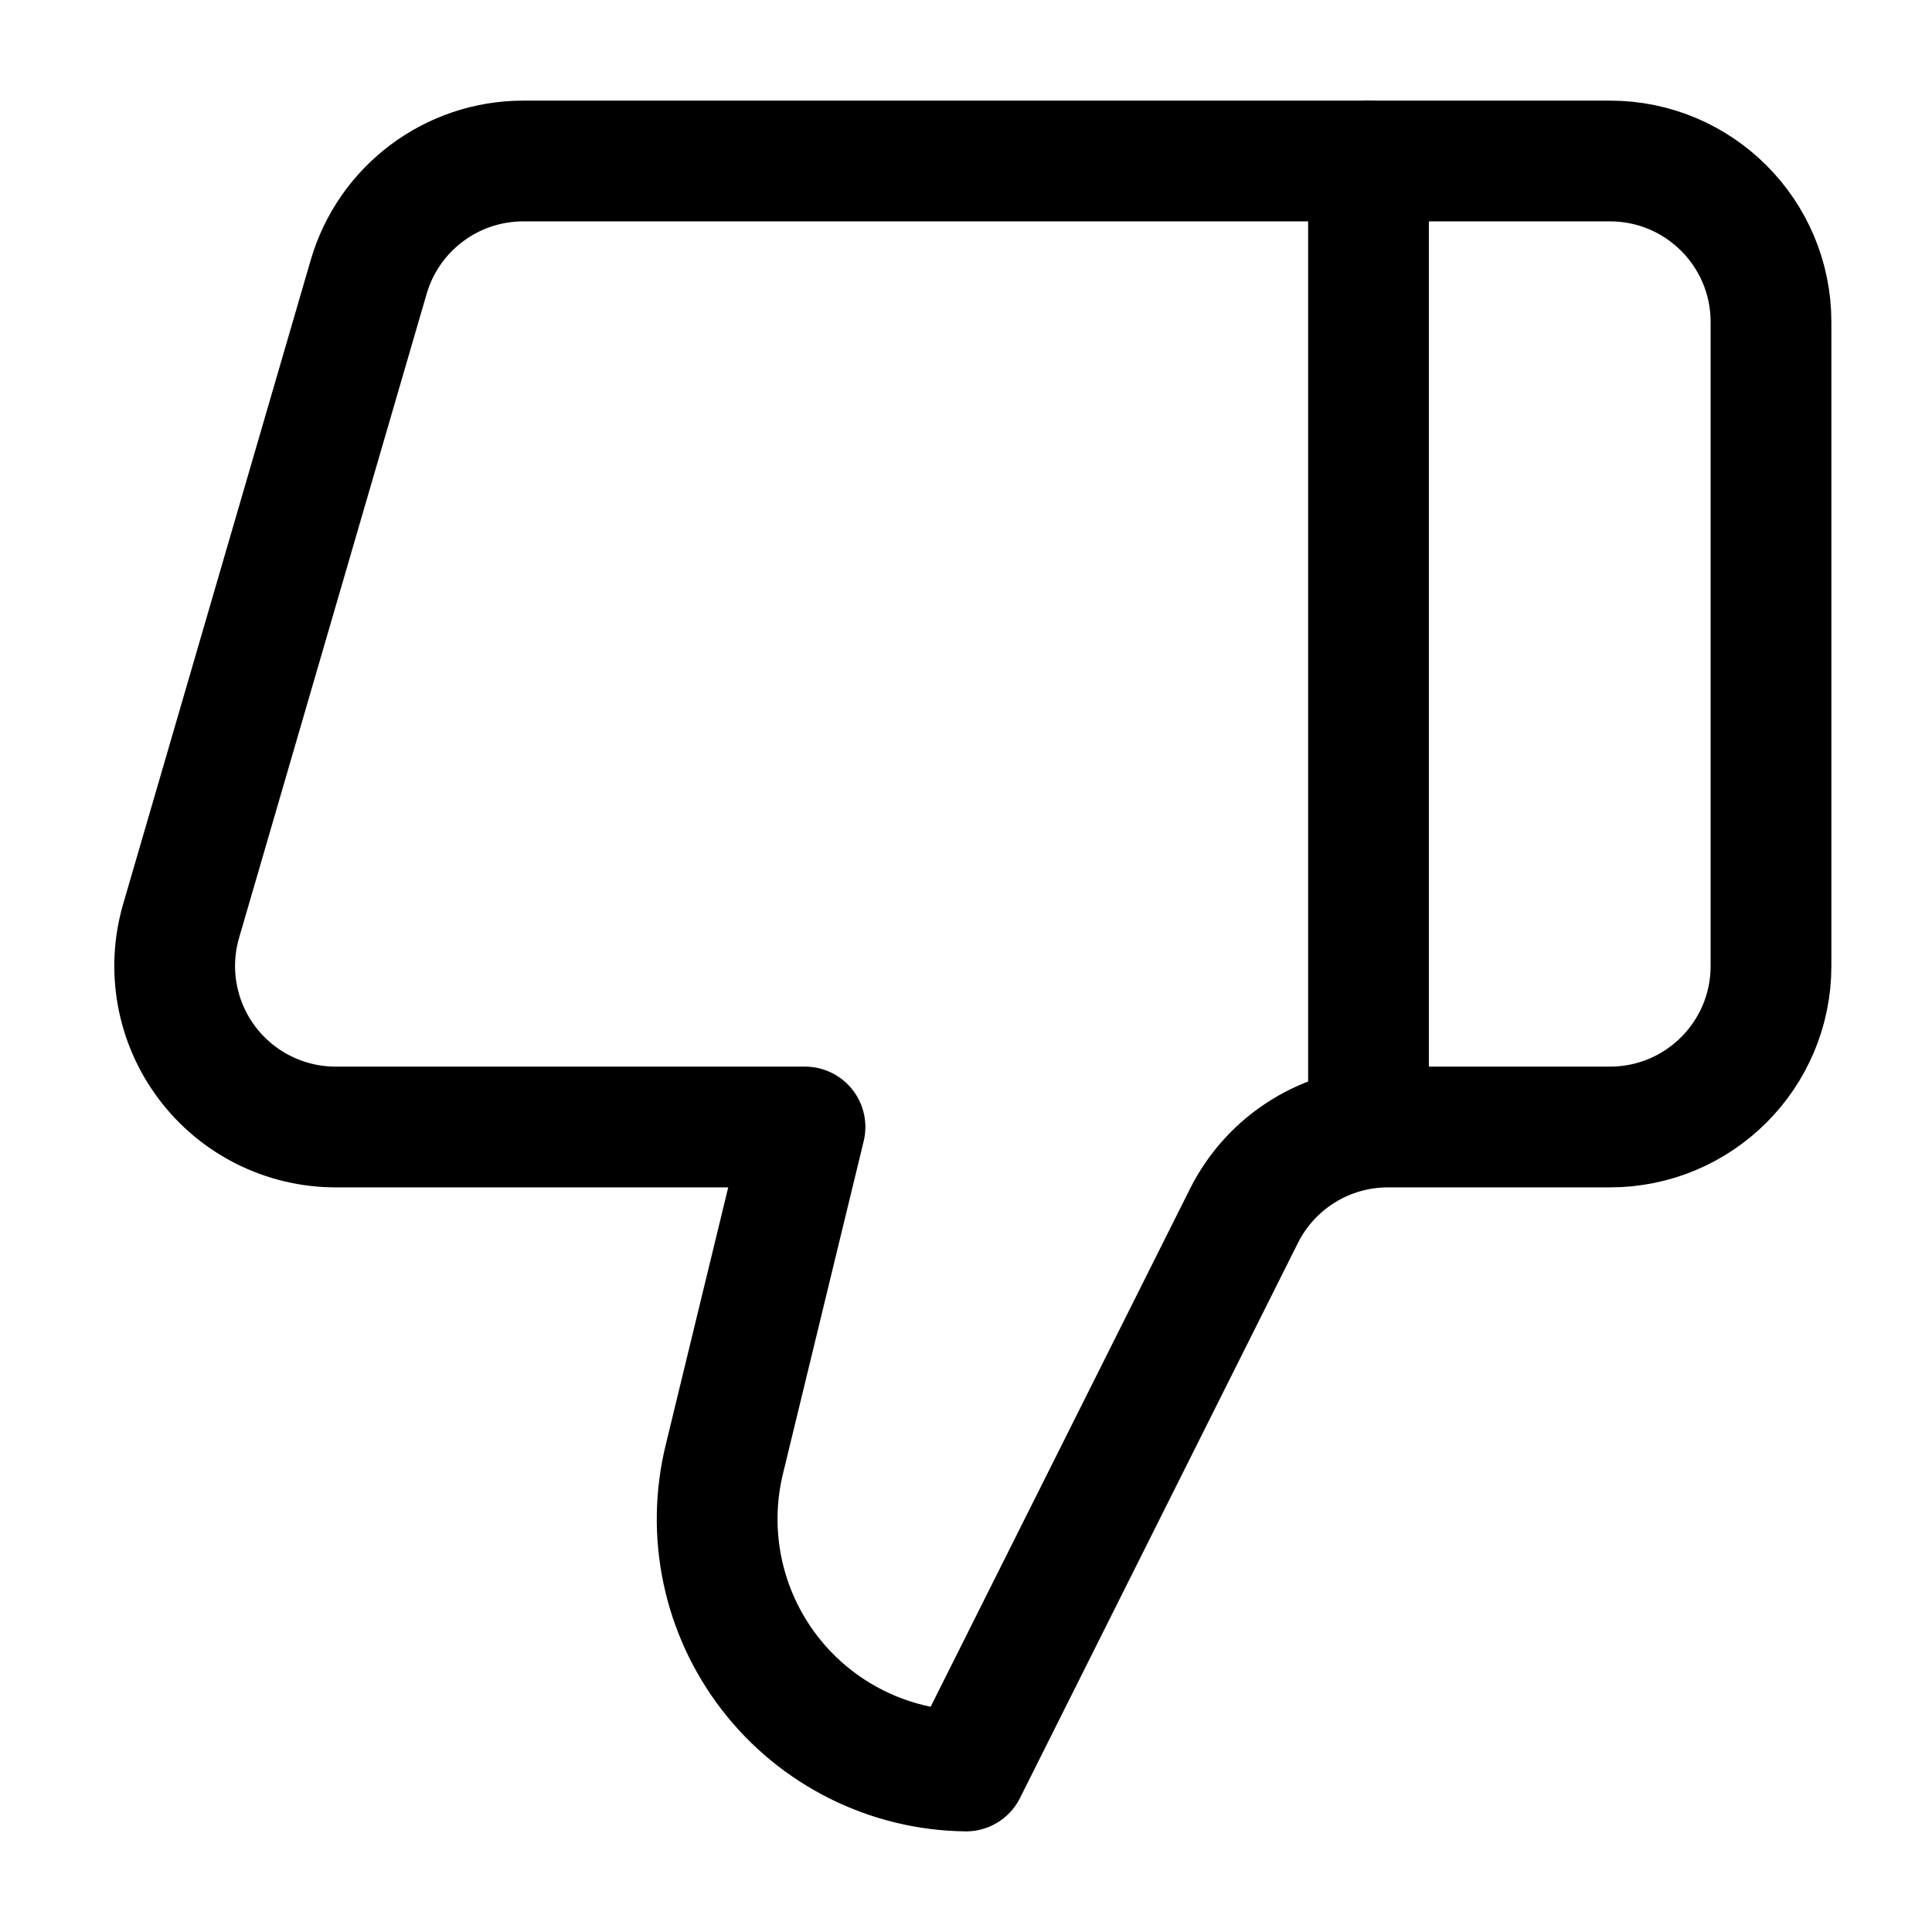
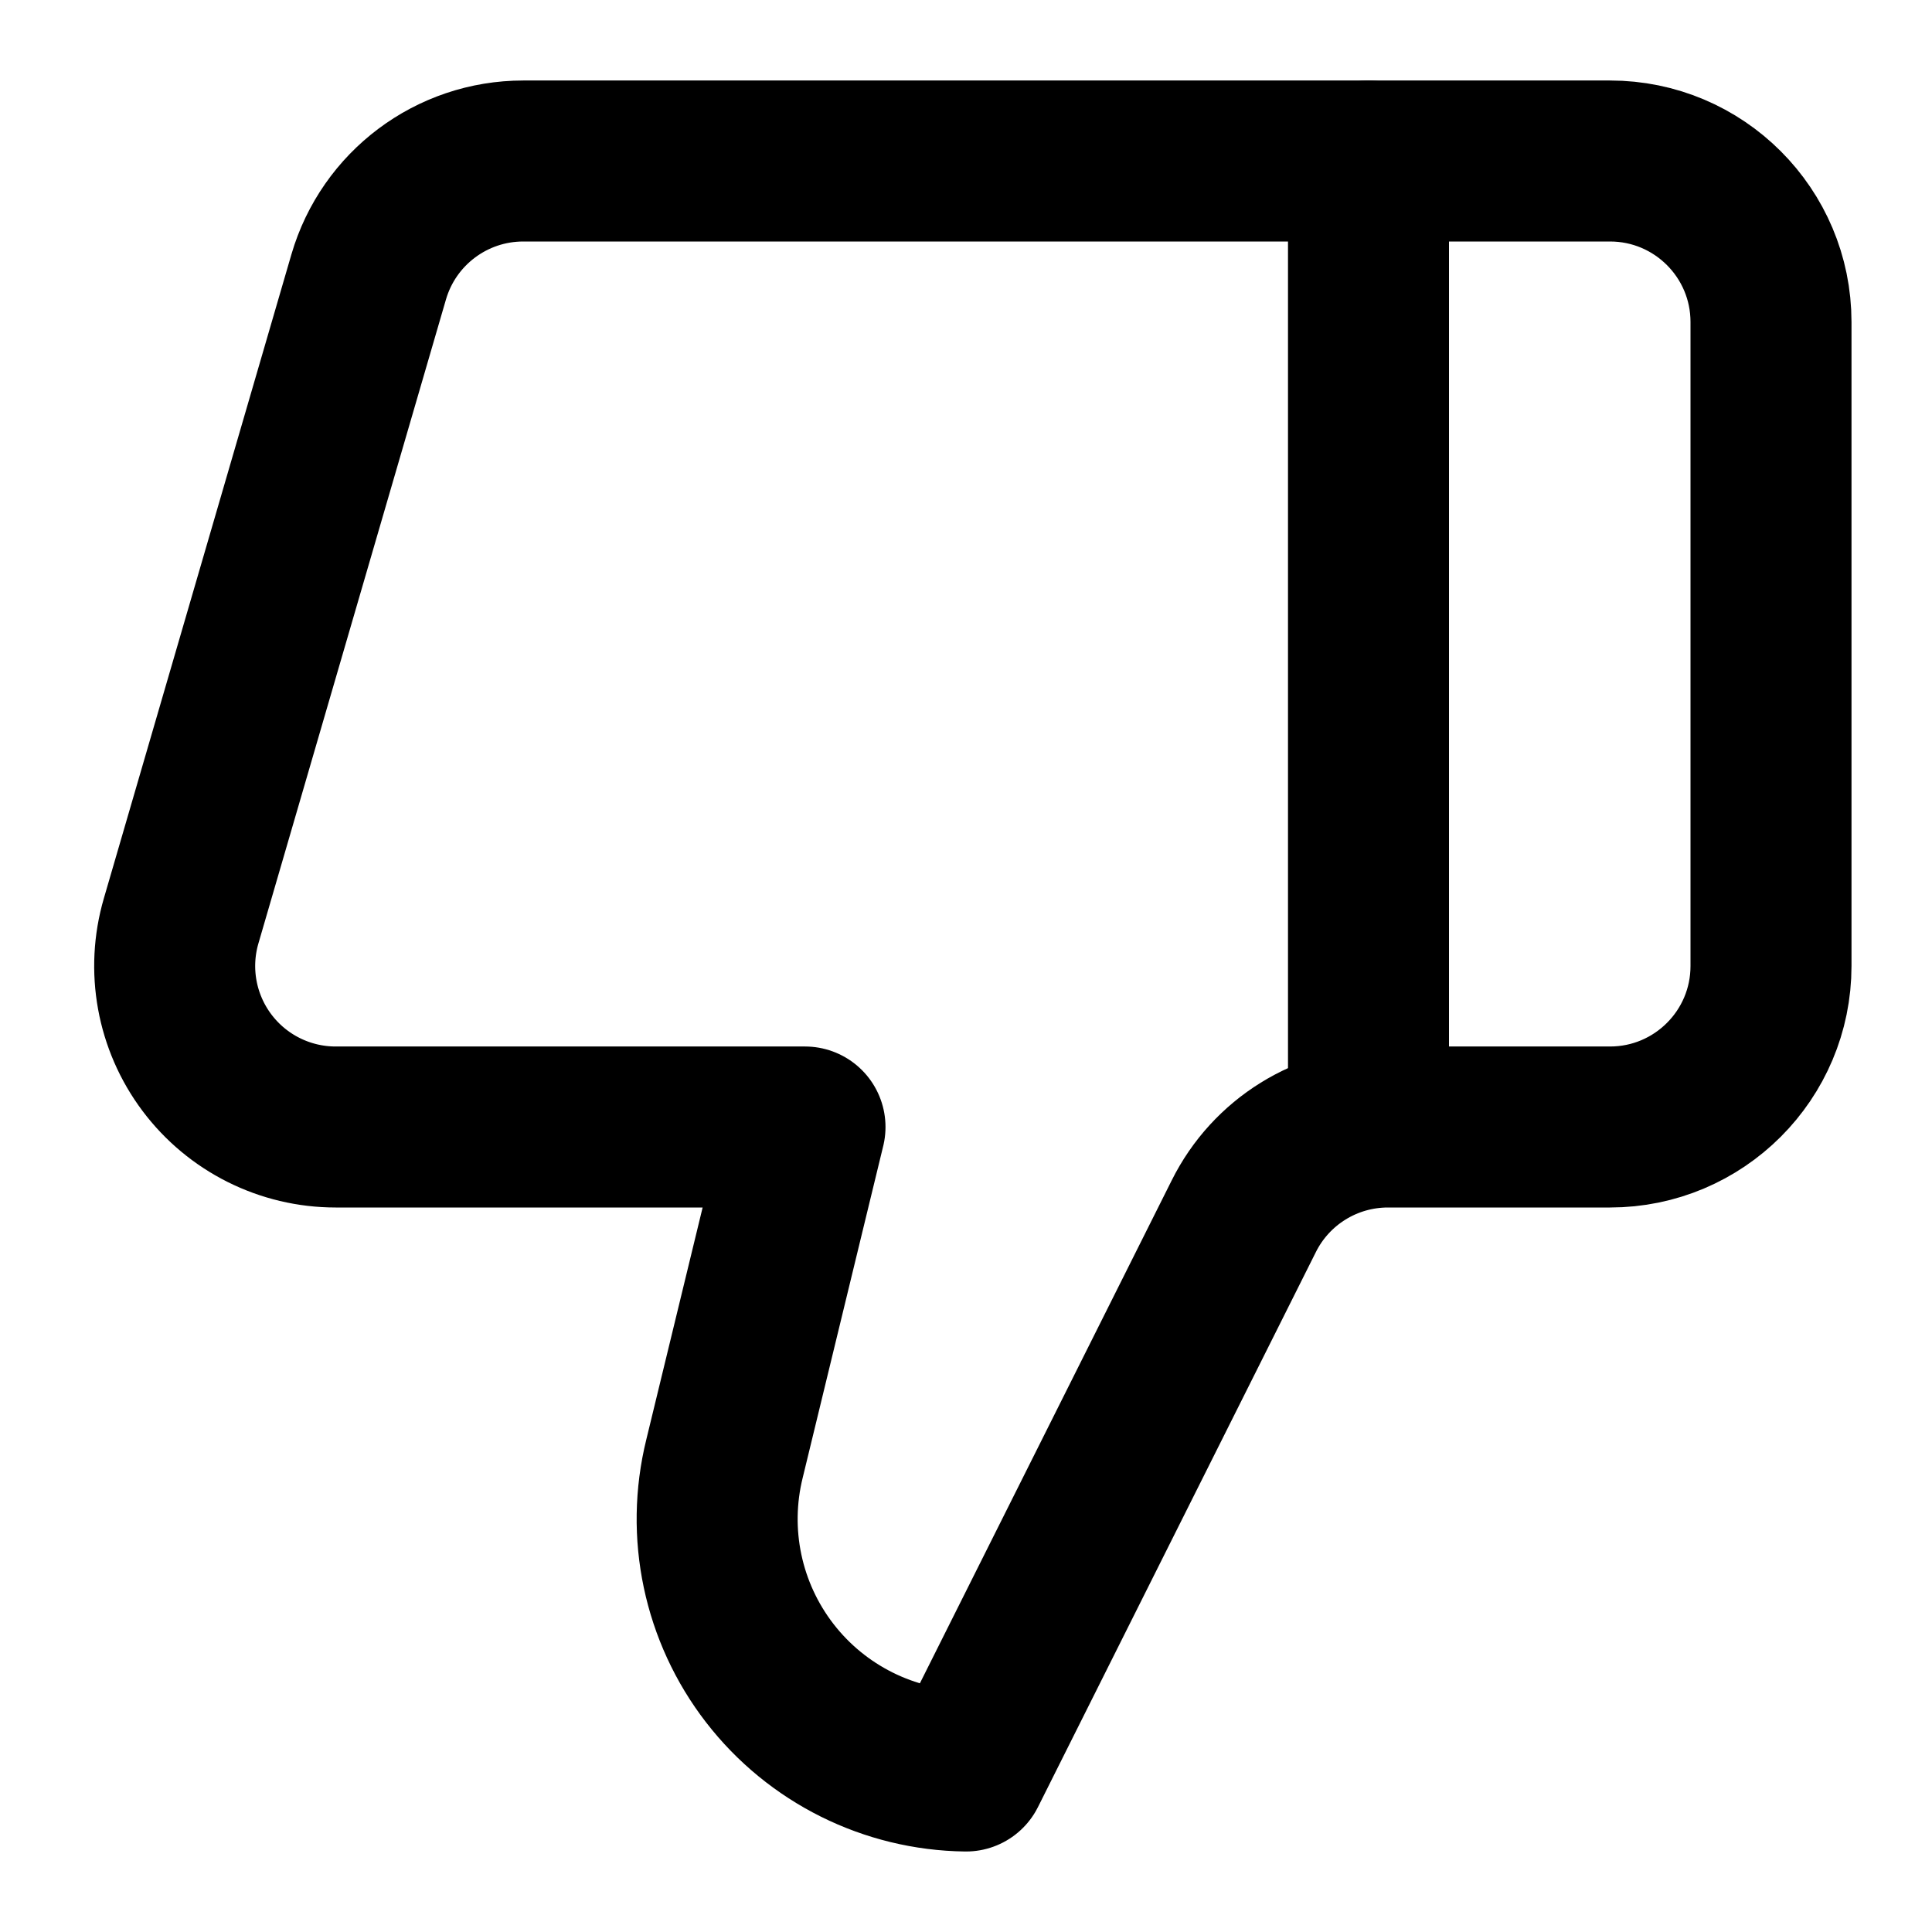
- <svg xmlns="http://www.w3.org/2000/svg" viewBox="0 0 24 24" fill="none" stroke="currentColor" stroke-width="1.5" stroke-linecap="round" stroke-linejoin="round">
+ <svg xmlns="http://www.w3.org/2000/svg" viewBox="0 0 24 24" fill="none" stroke="currentColor" stroke-width="2" stroke-linecap="round" stroke-linejoin="round">
  <path d="M9 18.12 10 14H4.17a2 2 0 0 1-1.92-2.56l2.33-8A2 2 0 0 1 6.5 2H20a2 2 0 0 1 2 2v8a2 2 0 0 1-2 2h-2.76a2 2 0 0 0-1.79 1.11L12 22a3.13 3.13 0 0 1-3-3.88Z" />
  <path d="M17 14V2" />
</svg>
